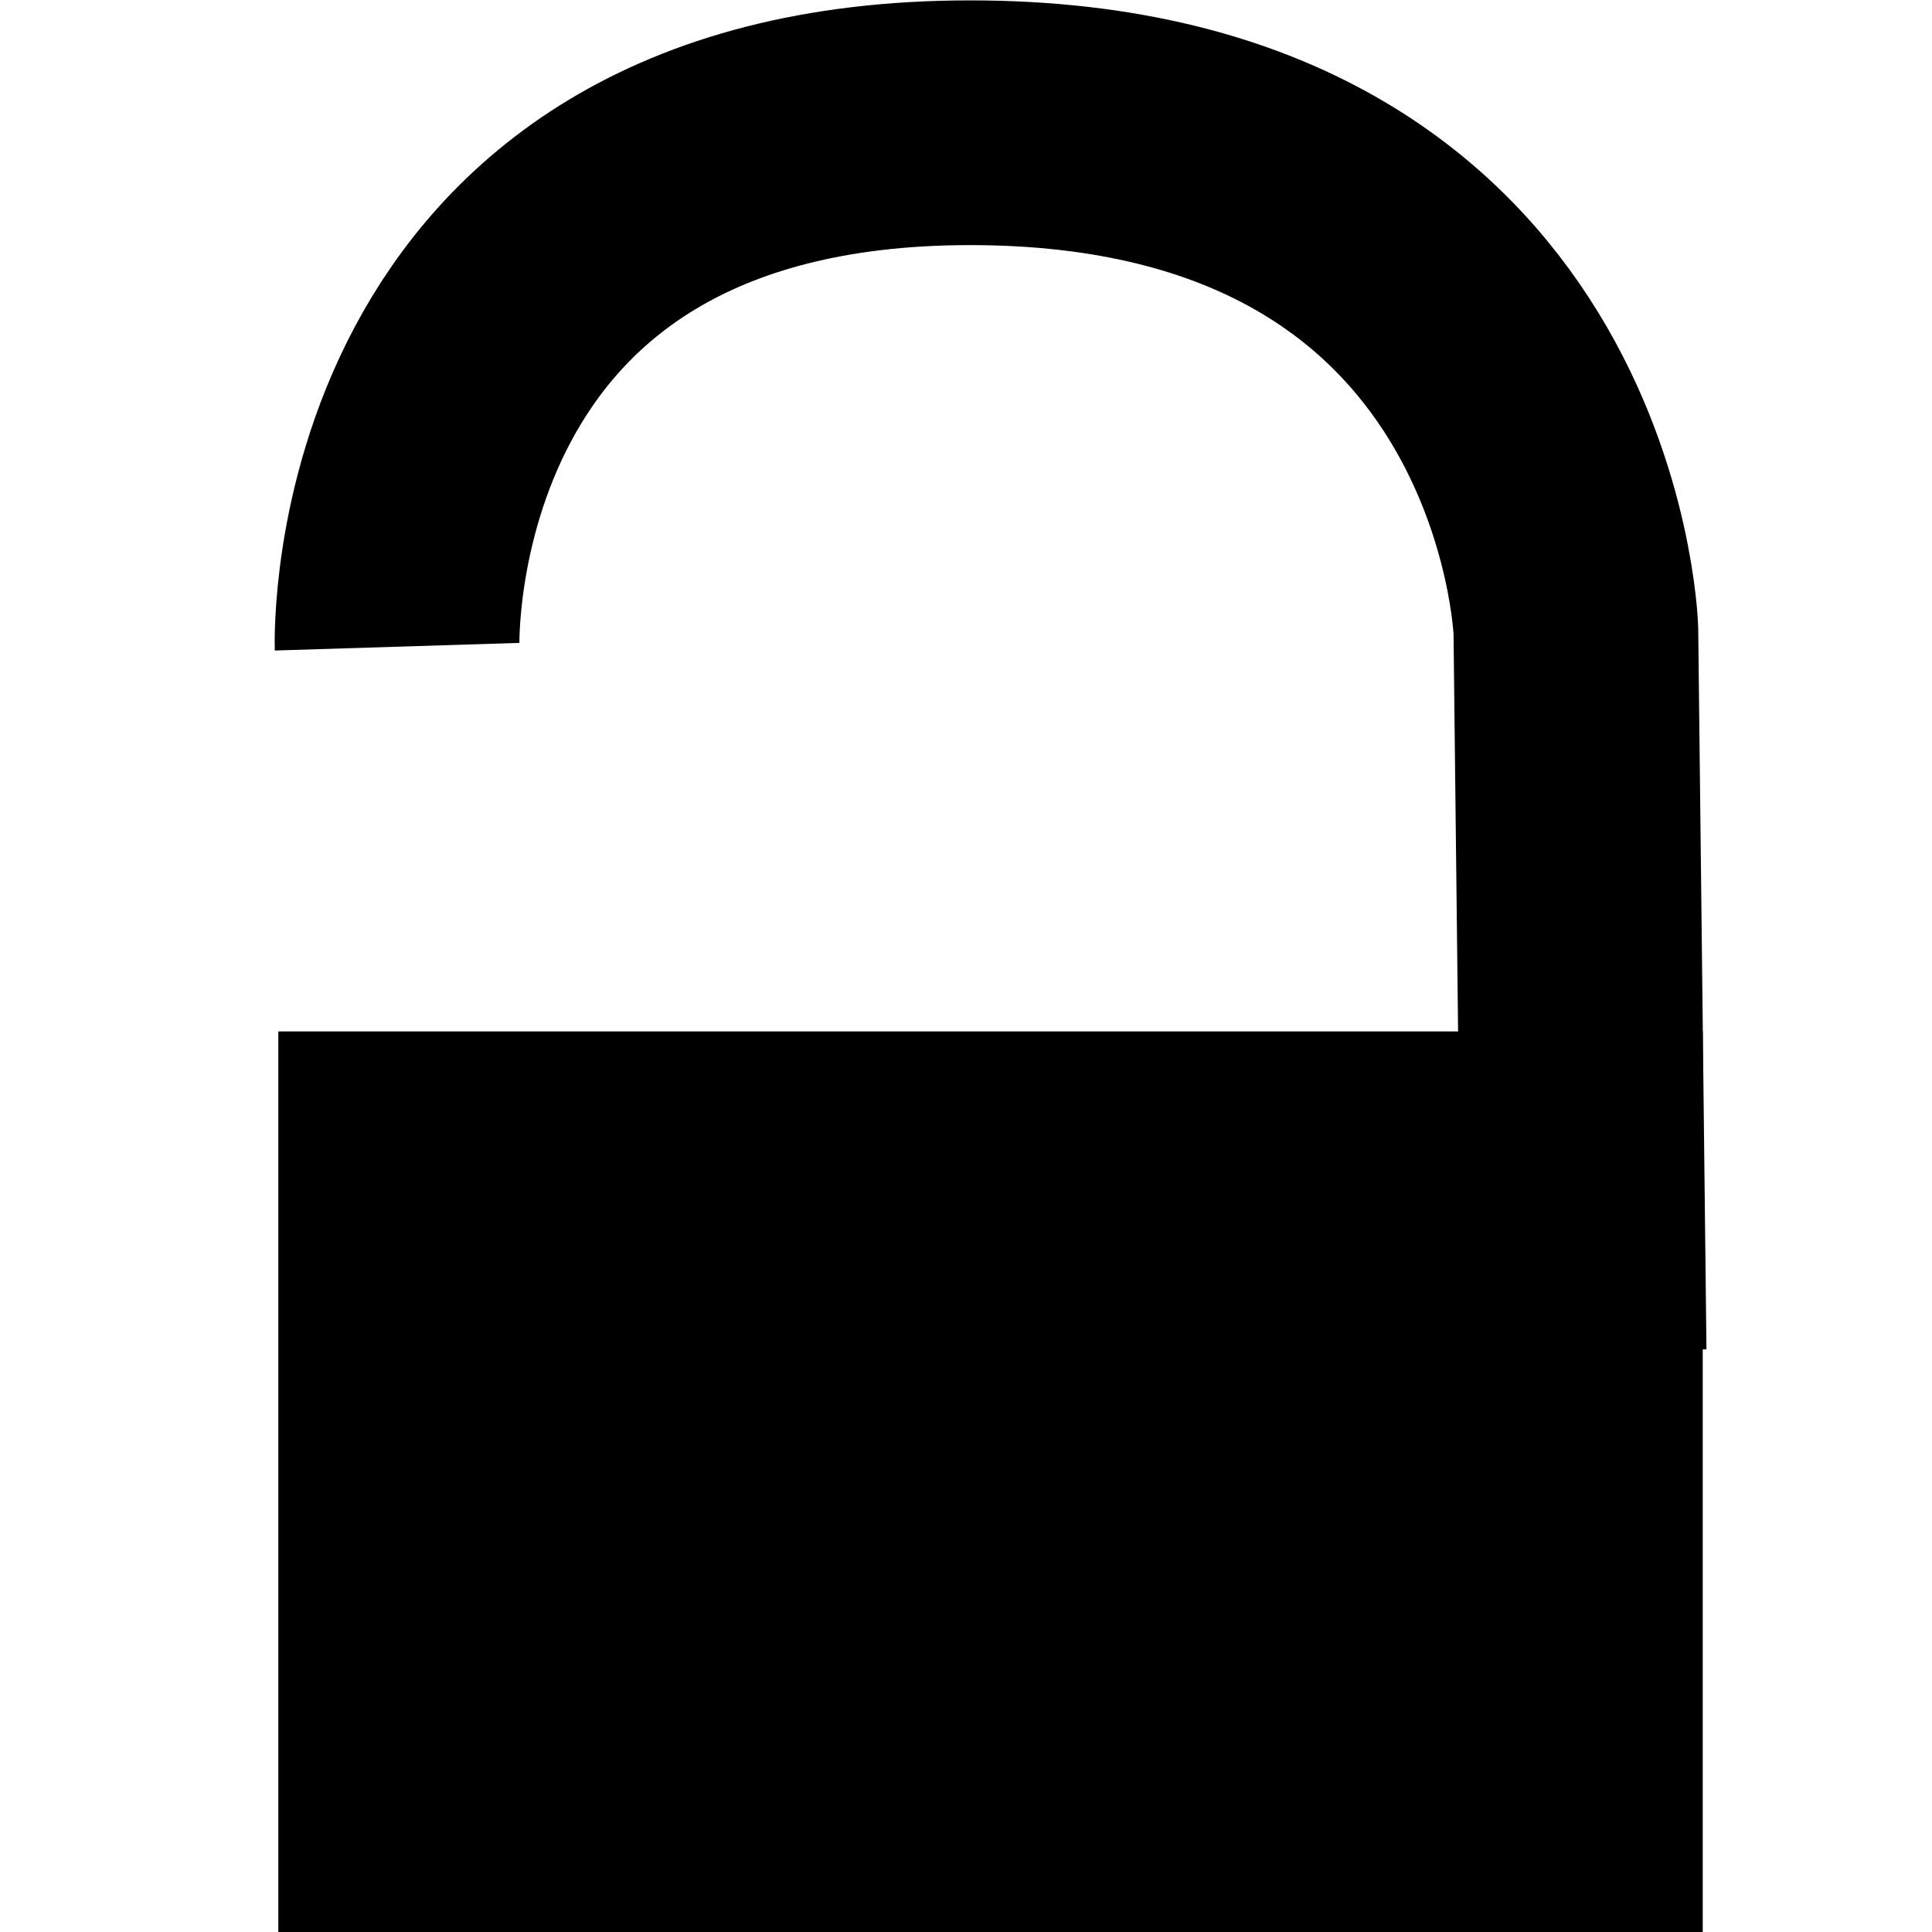
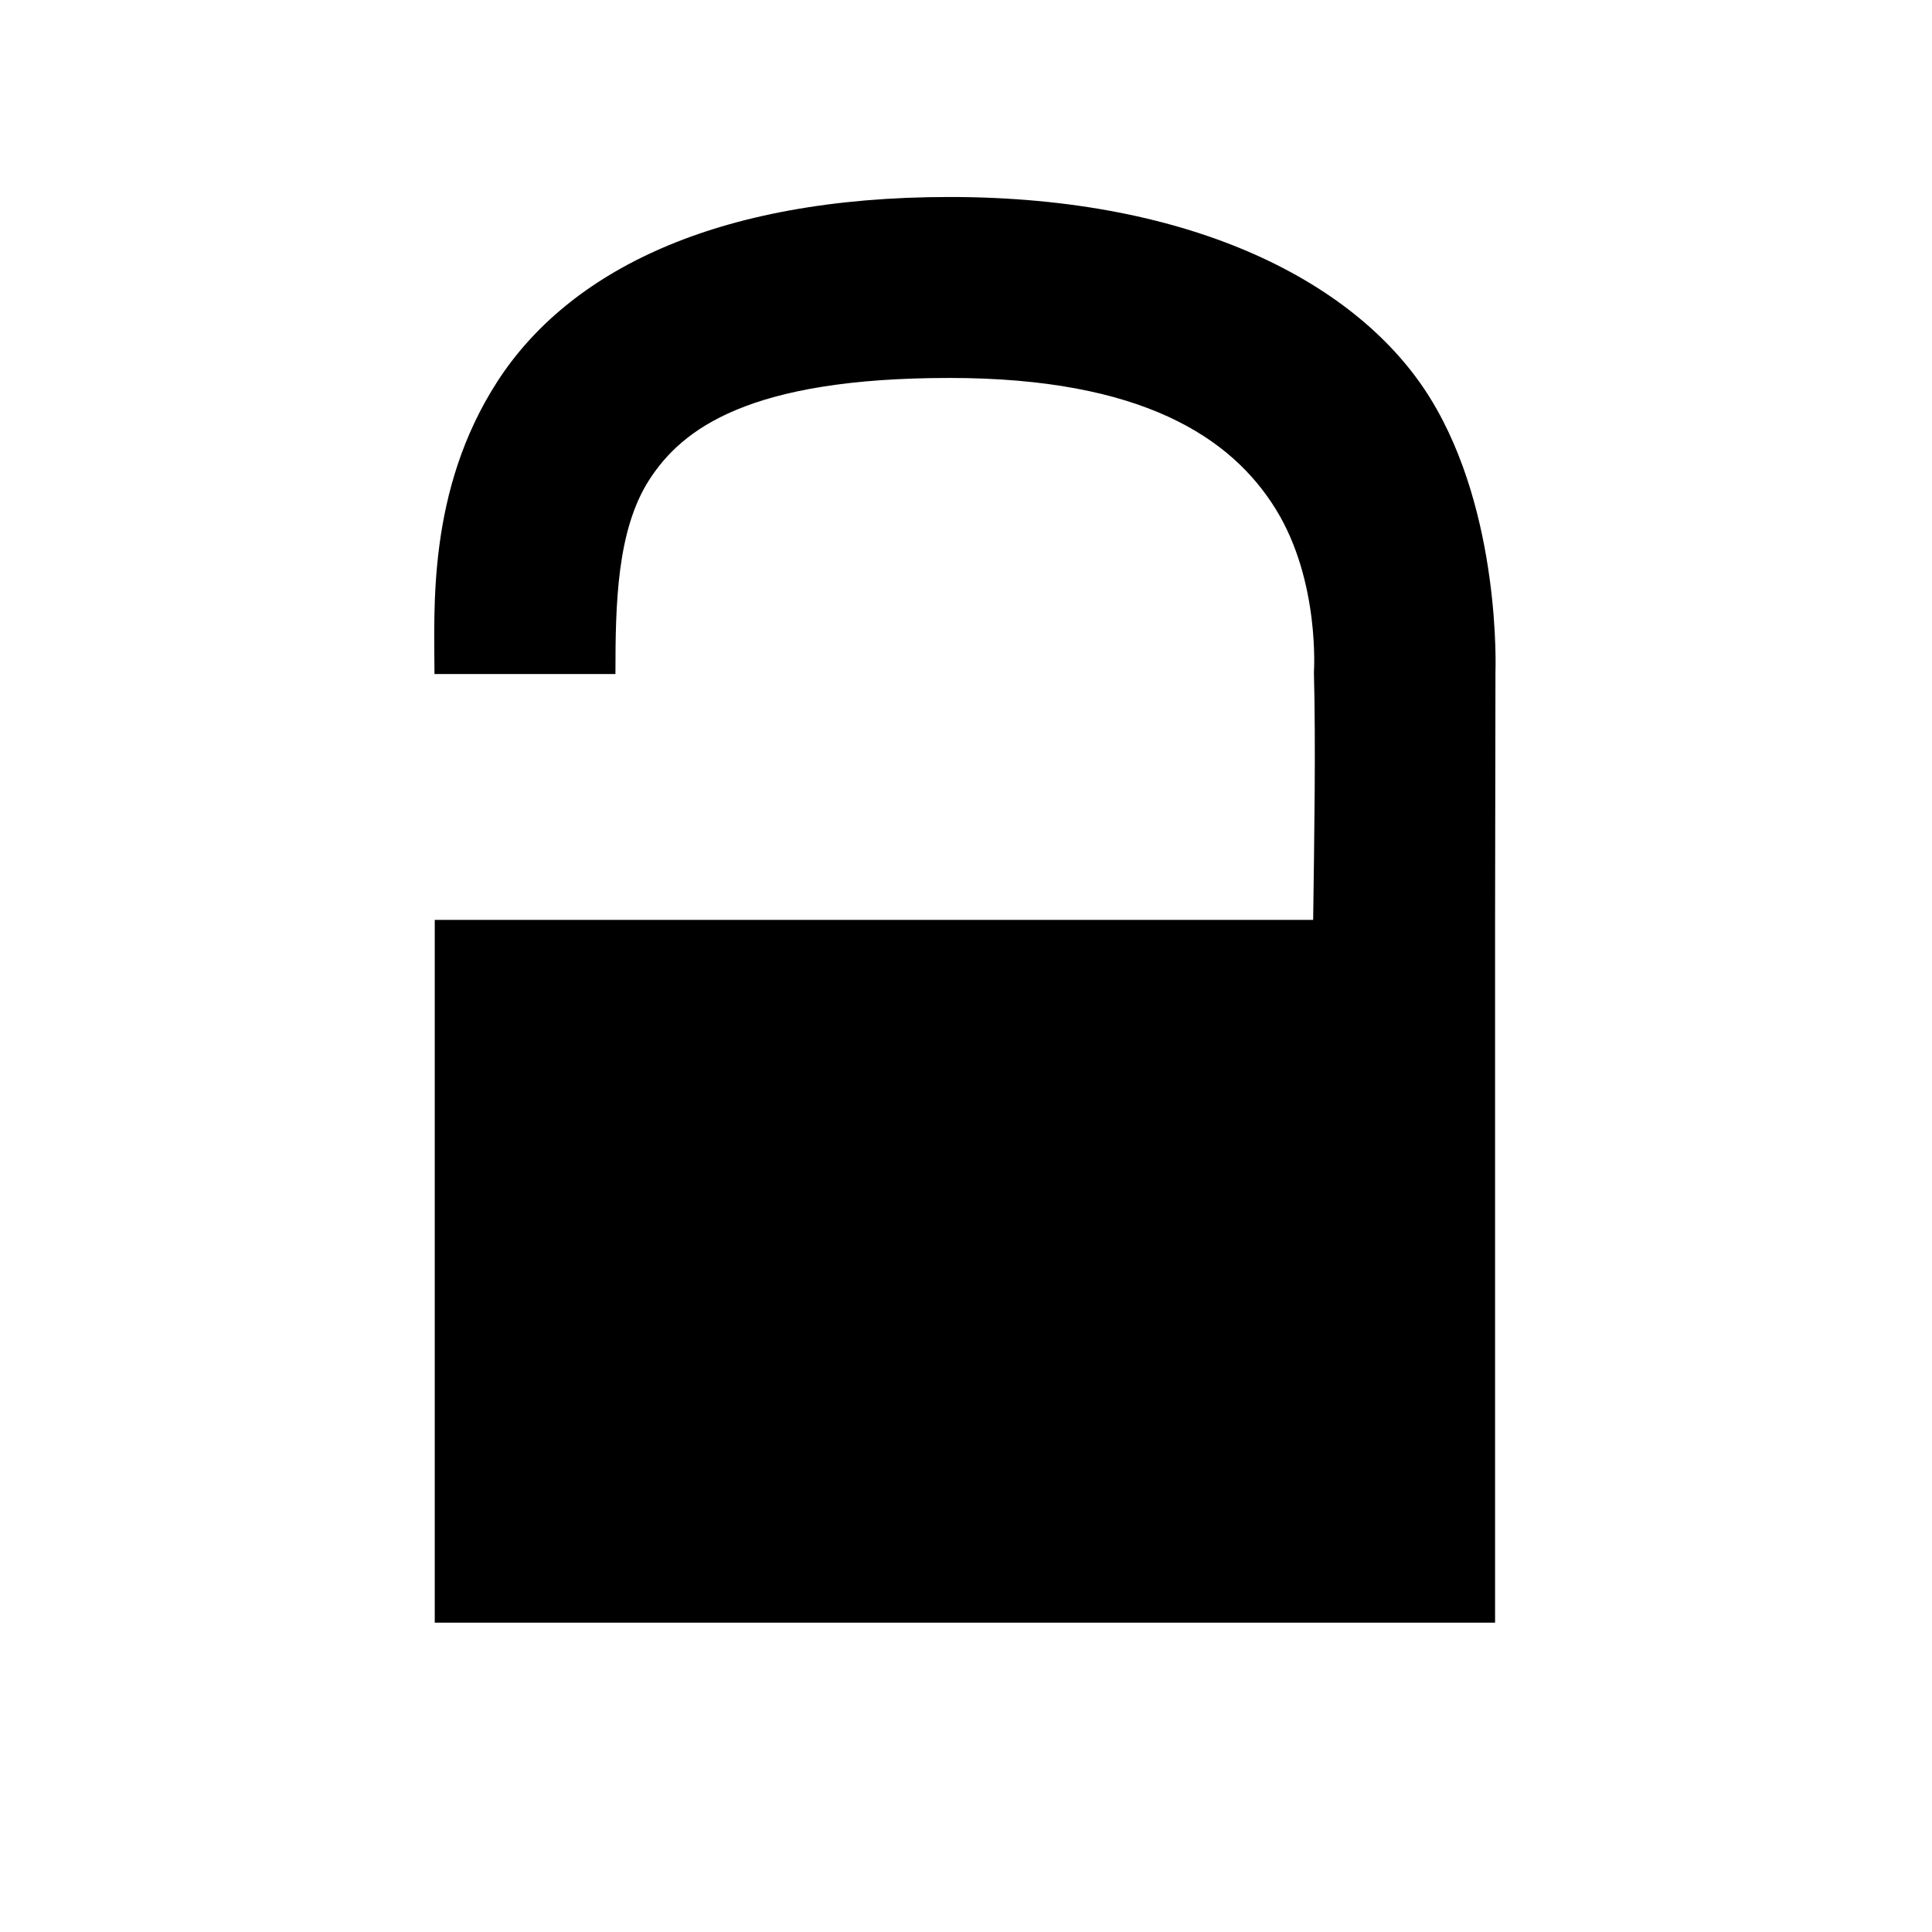
- <svg xmlns="http://www.w3.org/2000/svg" viewBox="0 0 15 15" id="svg3041" height="15" width="15" version="1.1">
+ <svg xmlns="http://www.w3.org/2000/svg" id="svg3041" version="1.1" width="44" height="44">
  <defs id="defs3045" />
-   <rect style="fill:#000000;stroke:none" id="rect3051" y="8.008" x="2.161" height="6.992" width="11.059" />
-   <path style="fill:none;stroke:#000000;stroke-width:1.9;stroke-linecap:butt;stroke-linejoin:miter;stroke-miterlimit:4;stroke-dasharray:none;stroke-opacity:1" id="path3848" d="m 3.083,5.021 c 0,0 -0.127,-4.068 4.449,-4.068 4.576,0 4.703,3.941 4.703,3.941 l 0.064,5.593 v 0" />
+   <g id="g830" transform="matrix(2.164583,0,0,2.164583,57.55889,-23.78757)" style="stroke-width:0.462;fill:#000000">
+     <path style="color:#000000;font-style:normal;font-variant:normal;font-weight:normal;font-stretch:normal;font-size:medium;line-height:normal;font-family:sans-serif;font-variant-ligatures:normal;font-variant-position:normal;font-variant-caps:normal;font-variant-numeric:normal;font-variant-alternates:normal;font-feature-settings:normal;text-indent:0;text-align:start;text-decoration:none;text-decoration-line:none;text-decoration-style:solid;text-decoration-color:#000000;letter-spacing:normal;word-spacing:normal;text-transform:none;writing-mode:lr-tb;direction:ltr;text-orientation:mixed;dominant-baseline:auto;baseline-shift:baseline;text-anchor:start;white-space:normal;shape-padding:0;clip-rule:nonzero;display:inline;overflow:visible;visibility:visible;opacity:1;isolation:auto;mix-blend-mode:normal;color-interpolation:sRGB;color-interpolation-filters:linearRGB;solid-color:#000000;solid-opacity:1;vector-effect:none;fill:#000000;fill-opacity:1;fill-rule:nonzero;stroke:none;stroke-width:0.427;stroke-linecap:butt;stroke-linejoin:miter;stroke-miterlimit:4;stroke-dasharray:none;stroke-dashoffset:0;stroke-opacity:1;color-rendering:auto;image-rendering:auto;shape-rendering:auto;text-rendering:auto;enable-background:accumulate" d="m -16.6,13.062 c -2.482,0 -4.016,0.793 -4.758,1.941 -0.742,1.149 -0.662,2.403 -0.662,3.078 h 1.904 c 0,-0.733 0.014,-1.513 0.357,-2.045 0.344,-0.532 1.043,-1.07 3.158,-1.07 2.026,0 2.968,0.627 3.434,1.383 0.466,0.756 0.4,1.715 0.4,1.715 0.02,0.777 0.004,1.709 -0.008,2.604 h -9.242 V 28.062 h 11.156 v -7.395 l 0.004,-2.609 c 0,0 0.064,-1.662 -0.684,-2.875 -0.747,-1.213 -2.49,-2.121 -5.061,-2.121 z" id="rect3051-3" />
+   </g>
</svg>
